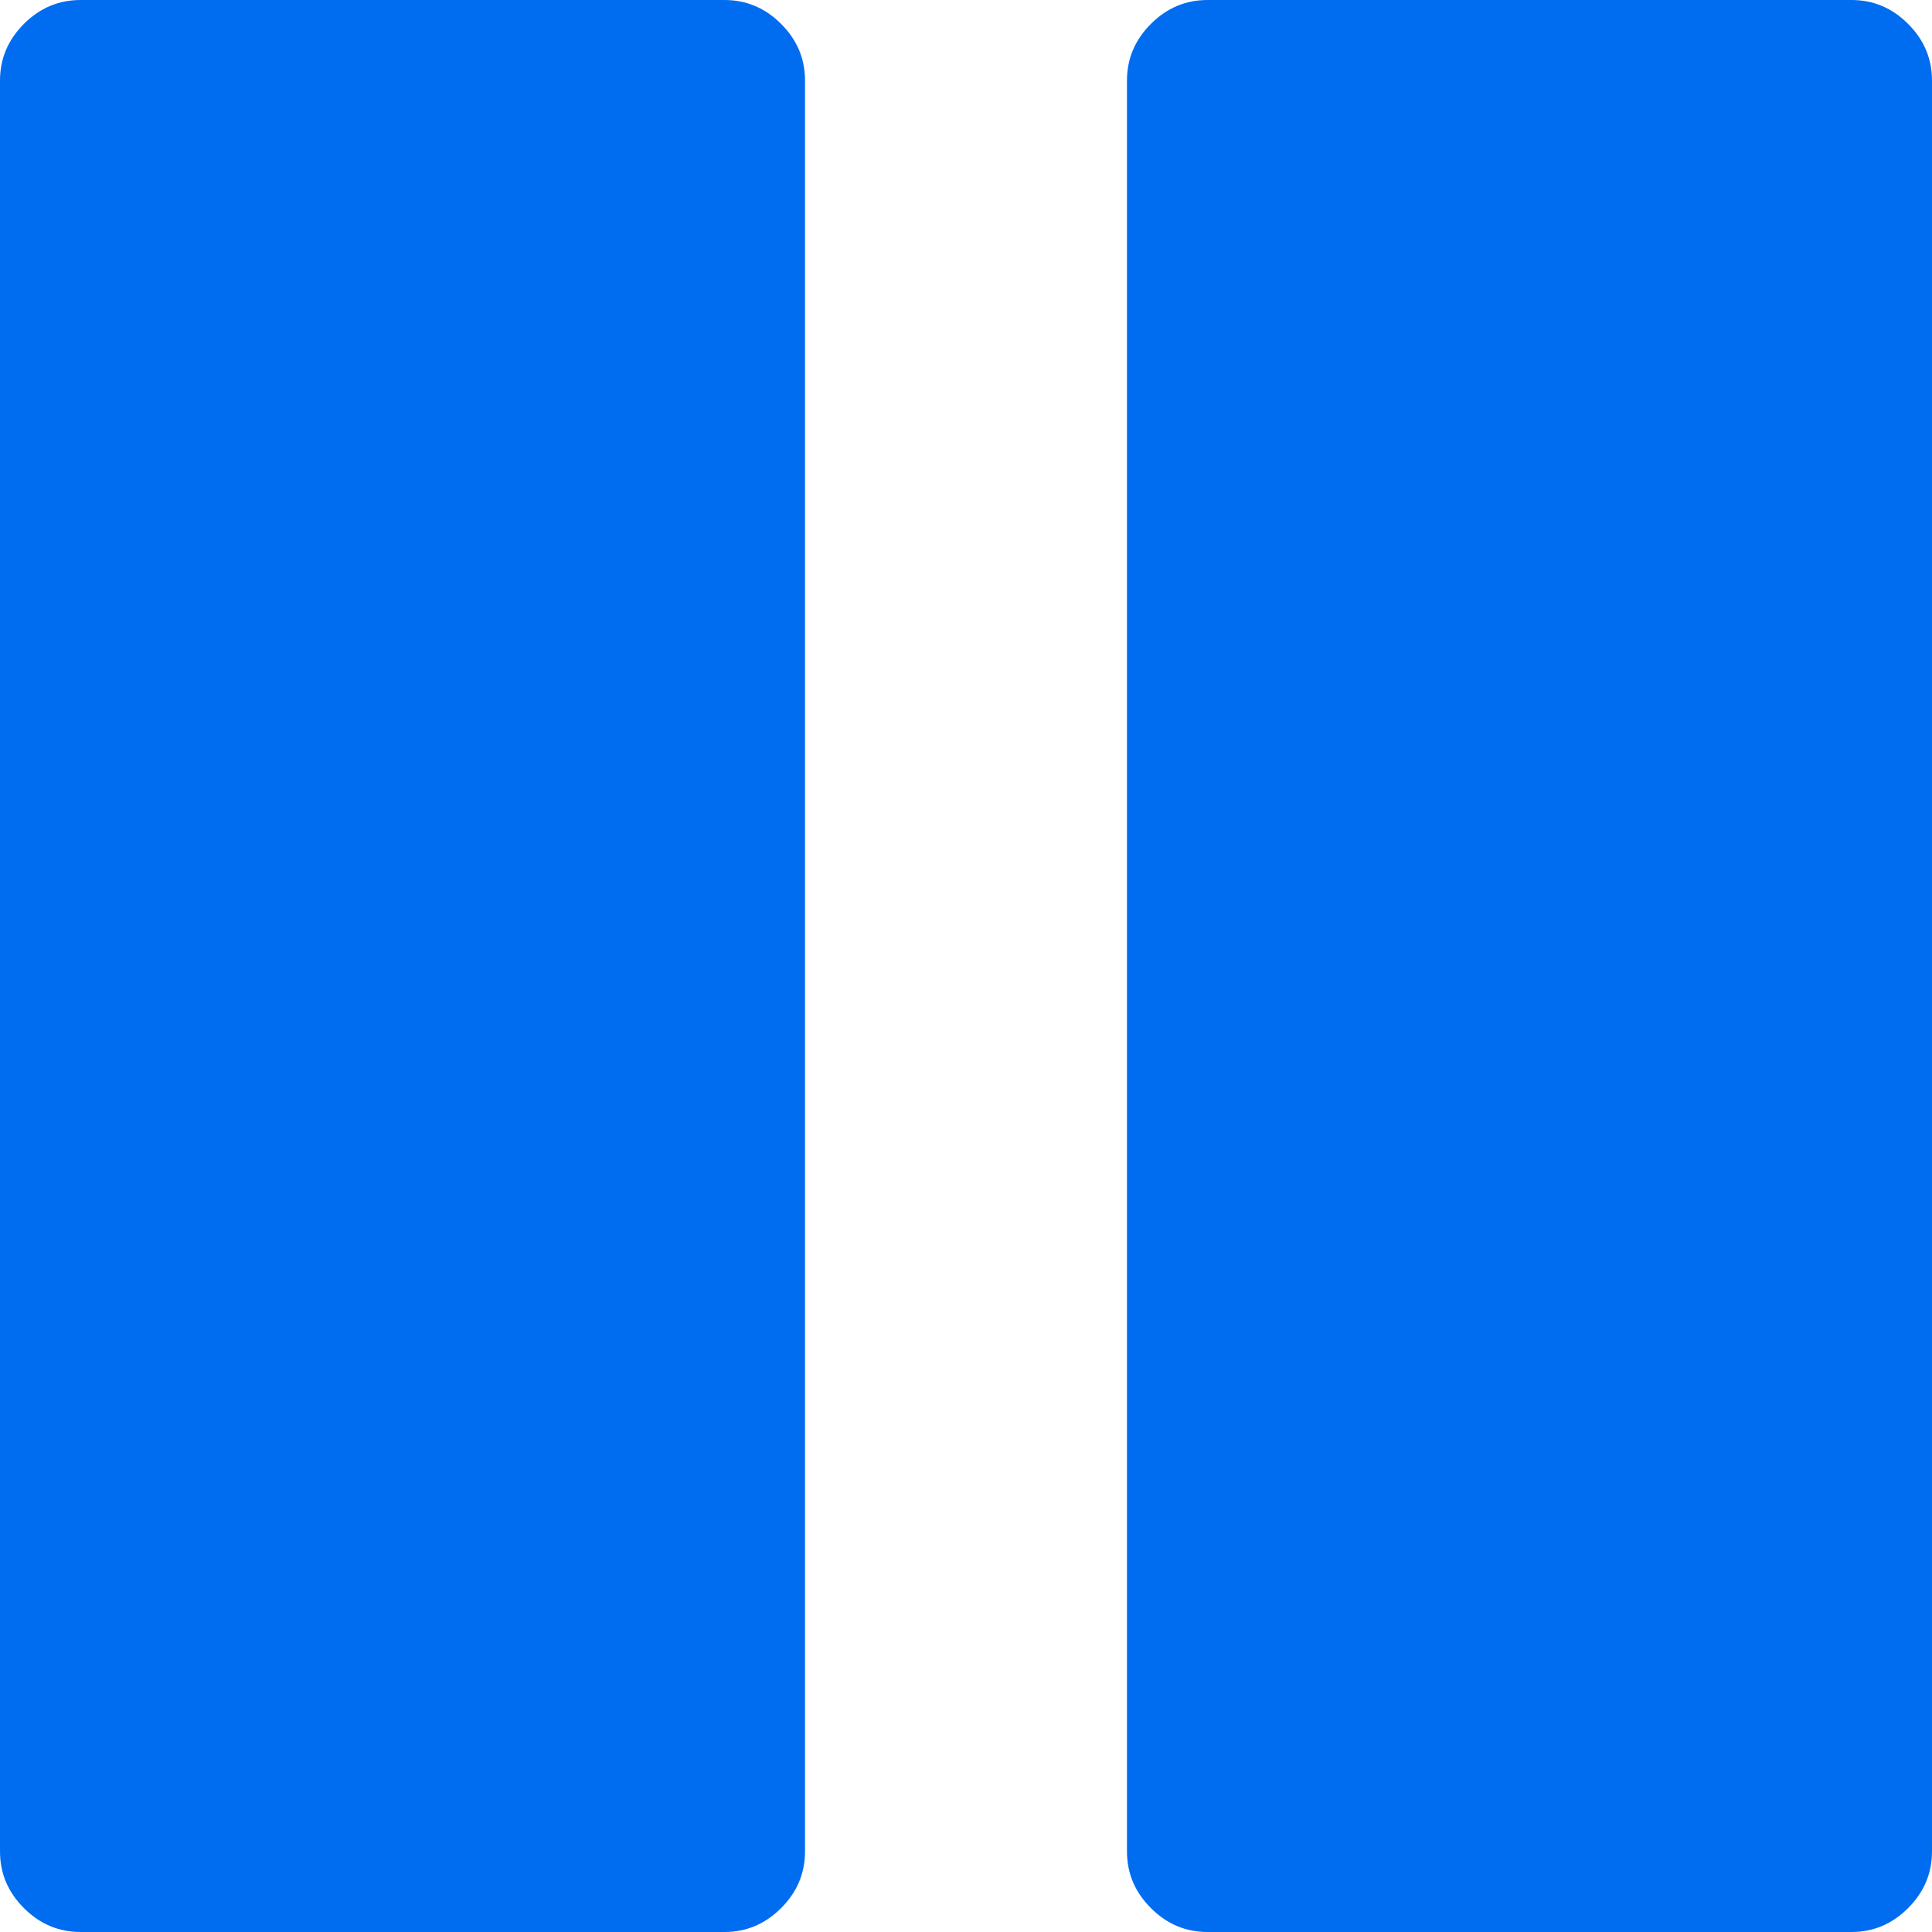
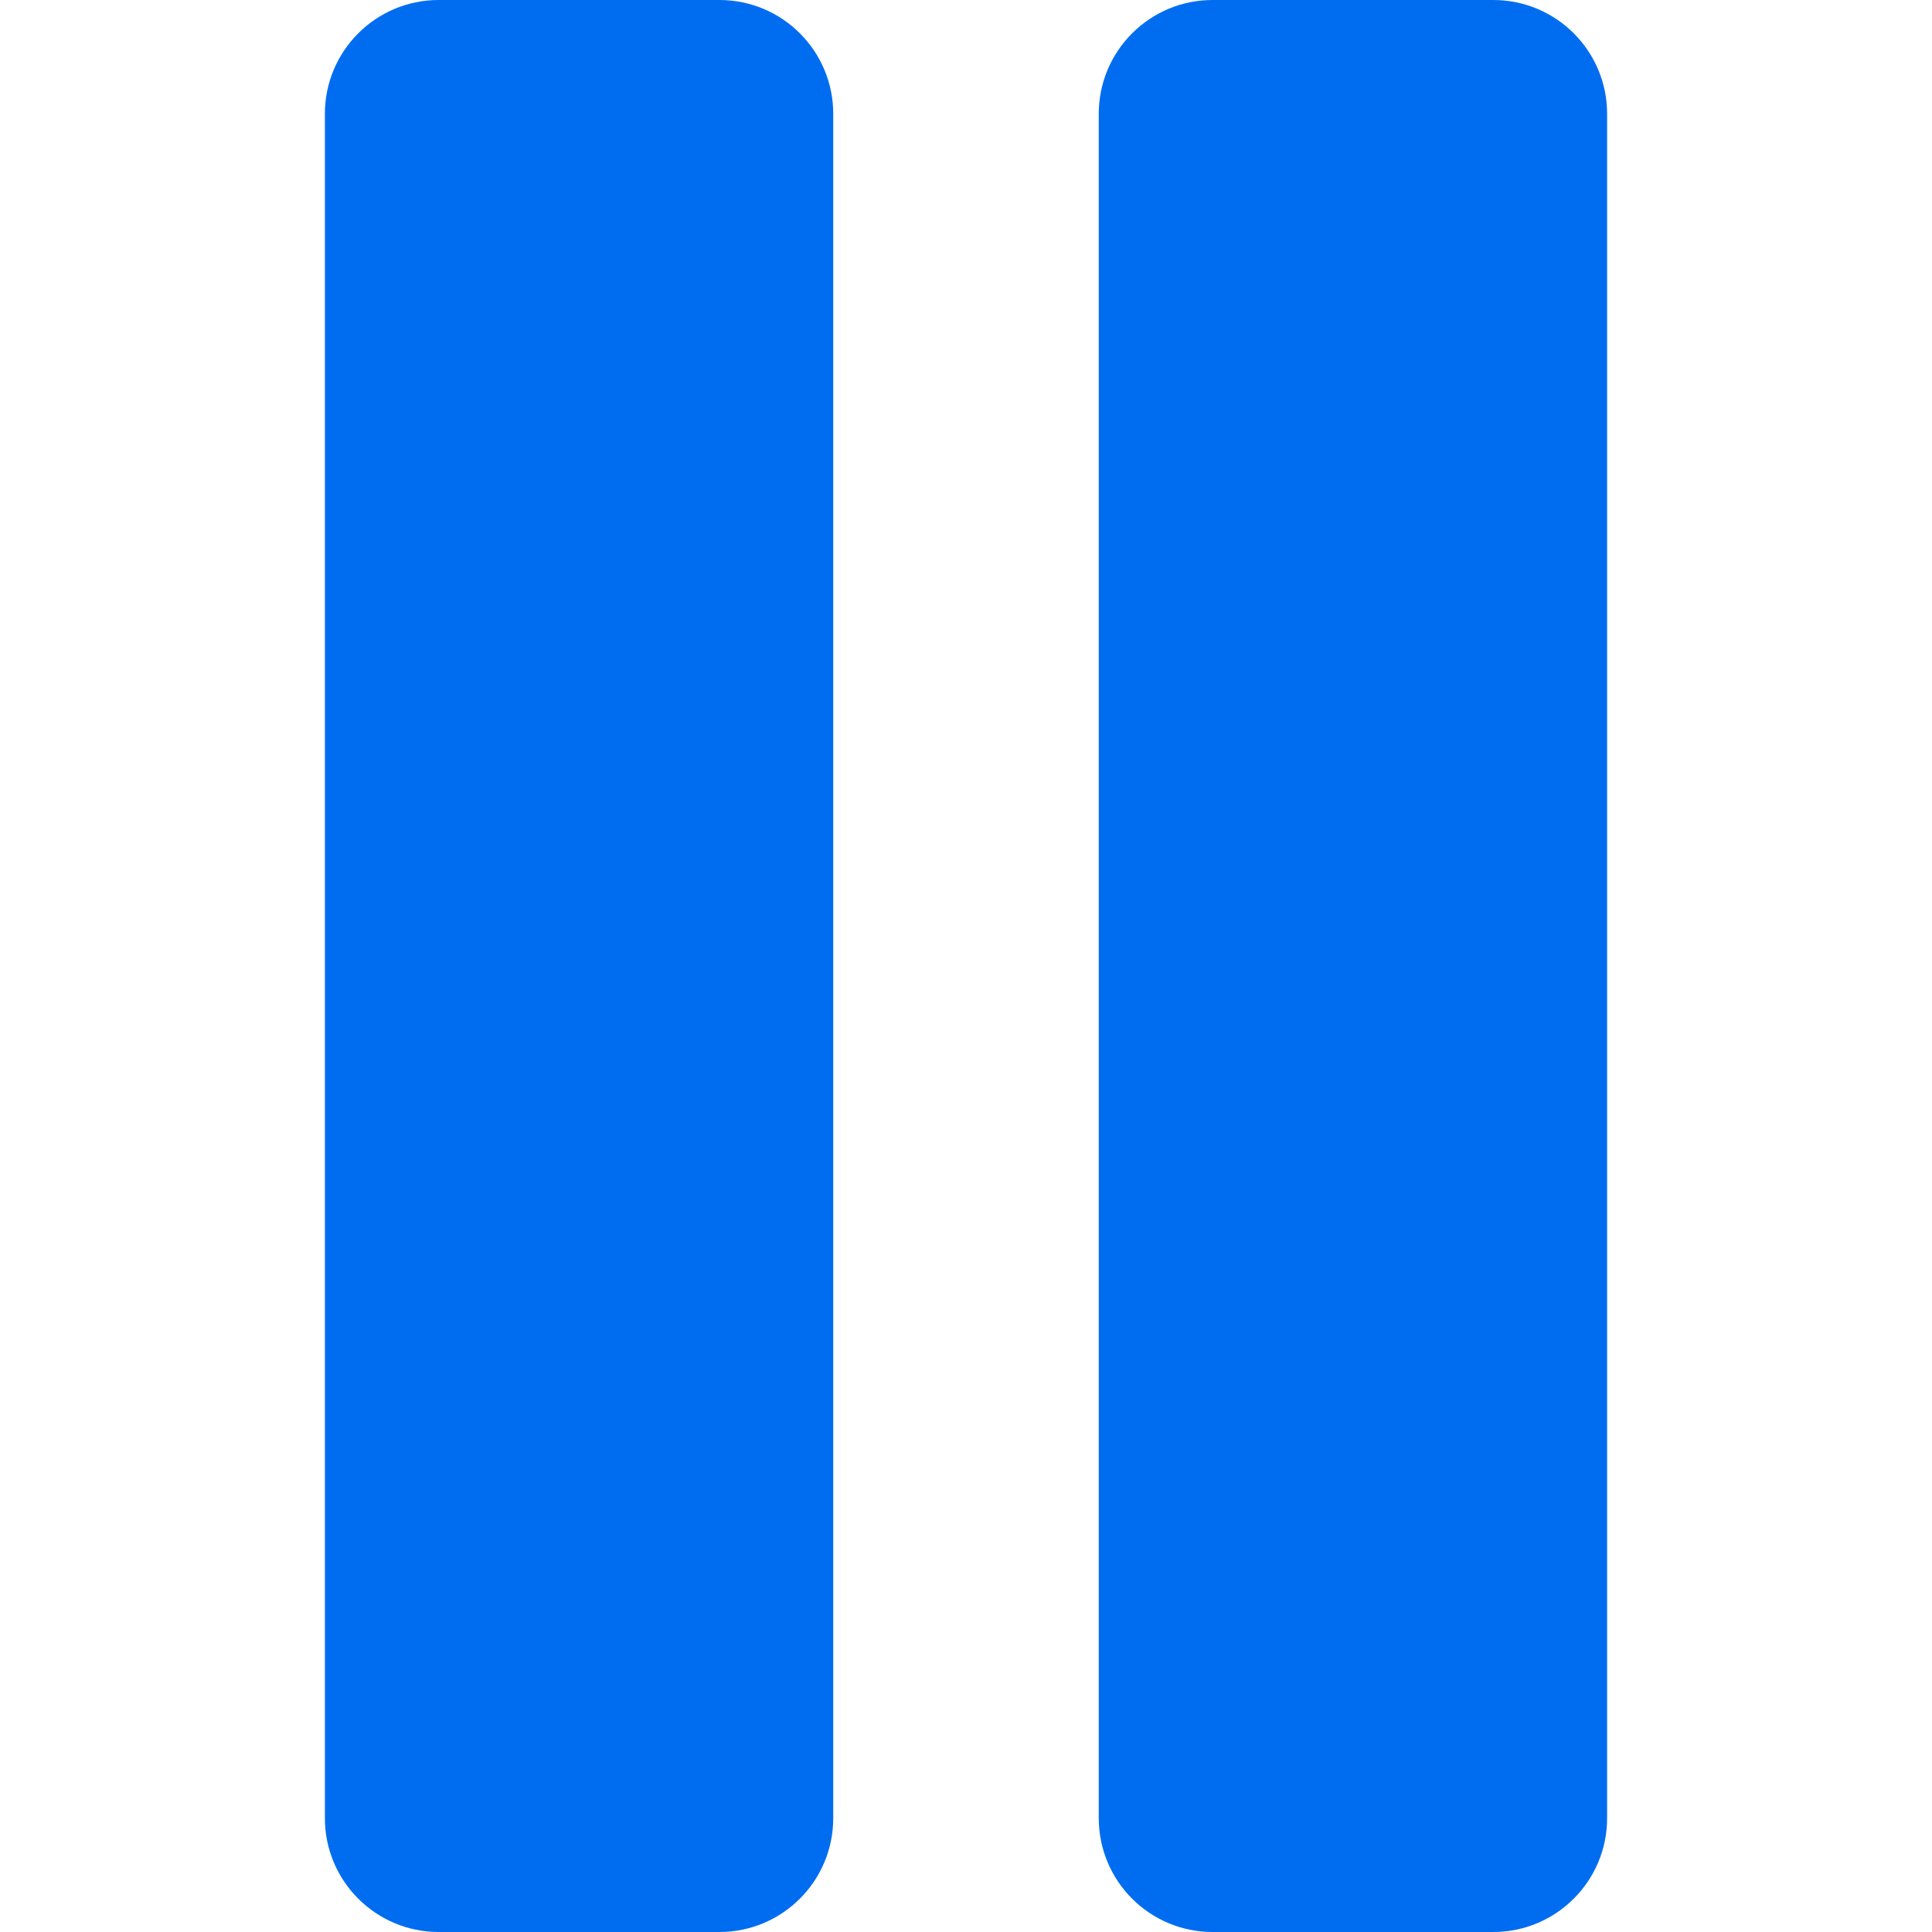
- <svg xmlns="http://www.w3.org/2000/svg" version="1.1" id="Capa_1" x="0px" y="0px" width="512px" height="512px" viewBox="0 0 438.536 438.536" style="enable-background:new 0 0 438.536 438.536;" xml:space="preserve">
+ <svg xmlns="http://www.w3.org/2000/svg" version="1.1" id="Capa_1" x="0px" y="0px" width="512px" height="512px" viewBox="0 0 519.479 519.479" style="enable-background:new 0 0 519.479 519.479;" xml:space="preserve">
  <g>
    <g>
-       <path d="M164.453,0H18.276C13.324,0,9.041,1.807,5.425,5.424C1.808,9.04,0.001,13.322,0.001,18.271v401.991    c0,4.948,1.807,9.233,5.424,12.847c3.619,3.617,7.902,5.428,12.851,5.428h146.181c4.949,0,9.231-1.811,12.847-5.428    c3.617-3.613,5.424-7.898,5.424-12.847V18.271c0-4.952-1.807-9.231-5.428-12.847C173.685,1.807,169.402,0,164.453,0z" fill="#006DF0" />
-       <path d="M433.113,5.424C429.496,1.807,425.215,0,420.267,0H274.086c-4.949,0-9.237,1.807-12.847,5.424    c-3.621,3.615-5.432,7.898-5.432,12.847v401.991c0,4.948,1.811,9.233,5.432,12.847c3.609,3.617,7.897,5.428,12.847,5.428h146.181    c4.948,0,9.229-1.811,12.847-5.428c3.614-3.613,5.421-7.898,5.421-12.847V18.271C438.534,13.319,436.73,9.04,433.113,5.424z" fill="#006DF0" />
+       <path d="M193.441,0h-75.484c-16.897,0-30.6,13.703-30.6,30.6v458.277c0,16.898,13.703,30.602,30.6,30.602h75.484    c16.897,0,30.6-13.703,30.6-30.602V30.6C224.042,13.703,210.339,0,193.441,0z" fill="#006DF0" />
+       <path d="M401.521,0h-75.484c-16.896,0-30.6,13.703-30.6,30.6v458.277c0,16.898,13.703,30.602,30.6,30.602h75.484    c16.896,0,30.6-13.703,30.6-30.602V30.6C432.121,13.703,418.418,0,401.521,0z" fill="#006DF0" />
    </g>
  </g>
  <g>
</g>
  <g>
</g>
  <g>
</g>
  <g>
</g>
  <g>
</g>
  <g>
</g>
  <g>
</g>
  <g>
</g>
  <g>
</g>
  <g>
</g>
  <g>
</g>
  <g>
</g>
  <g>
</g>
  <g>
</g>
  <g>
</g>
</svg>
